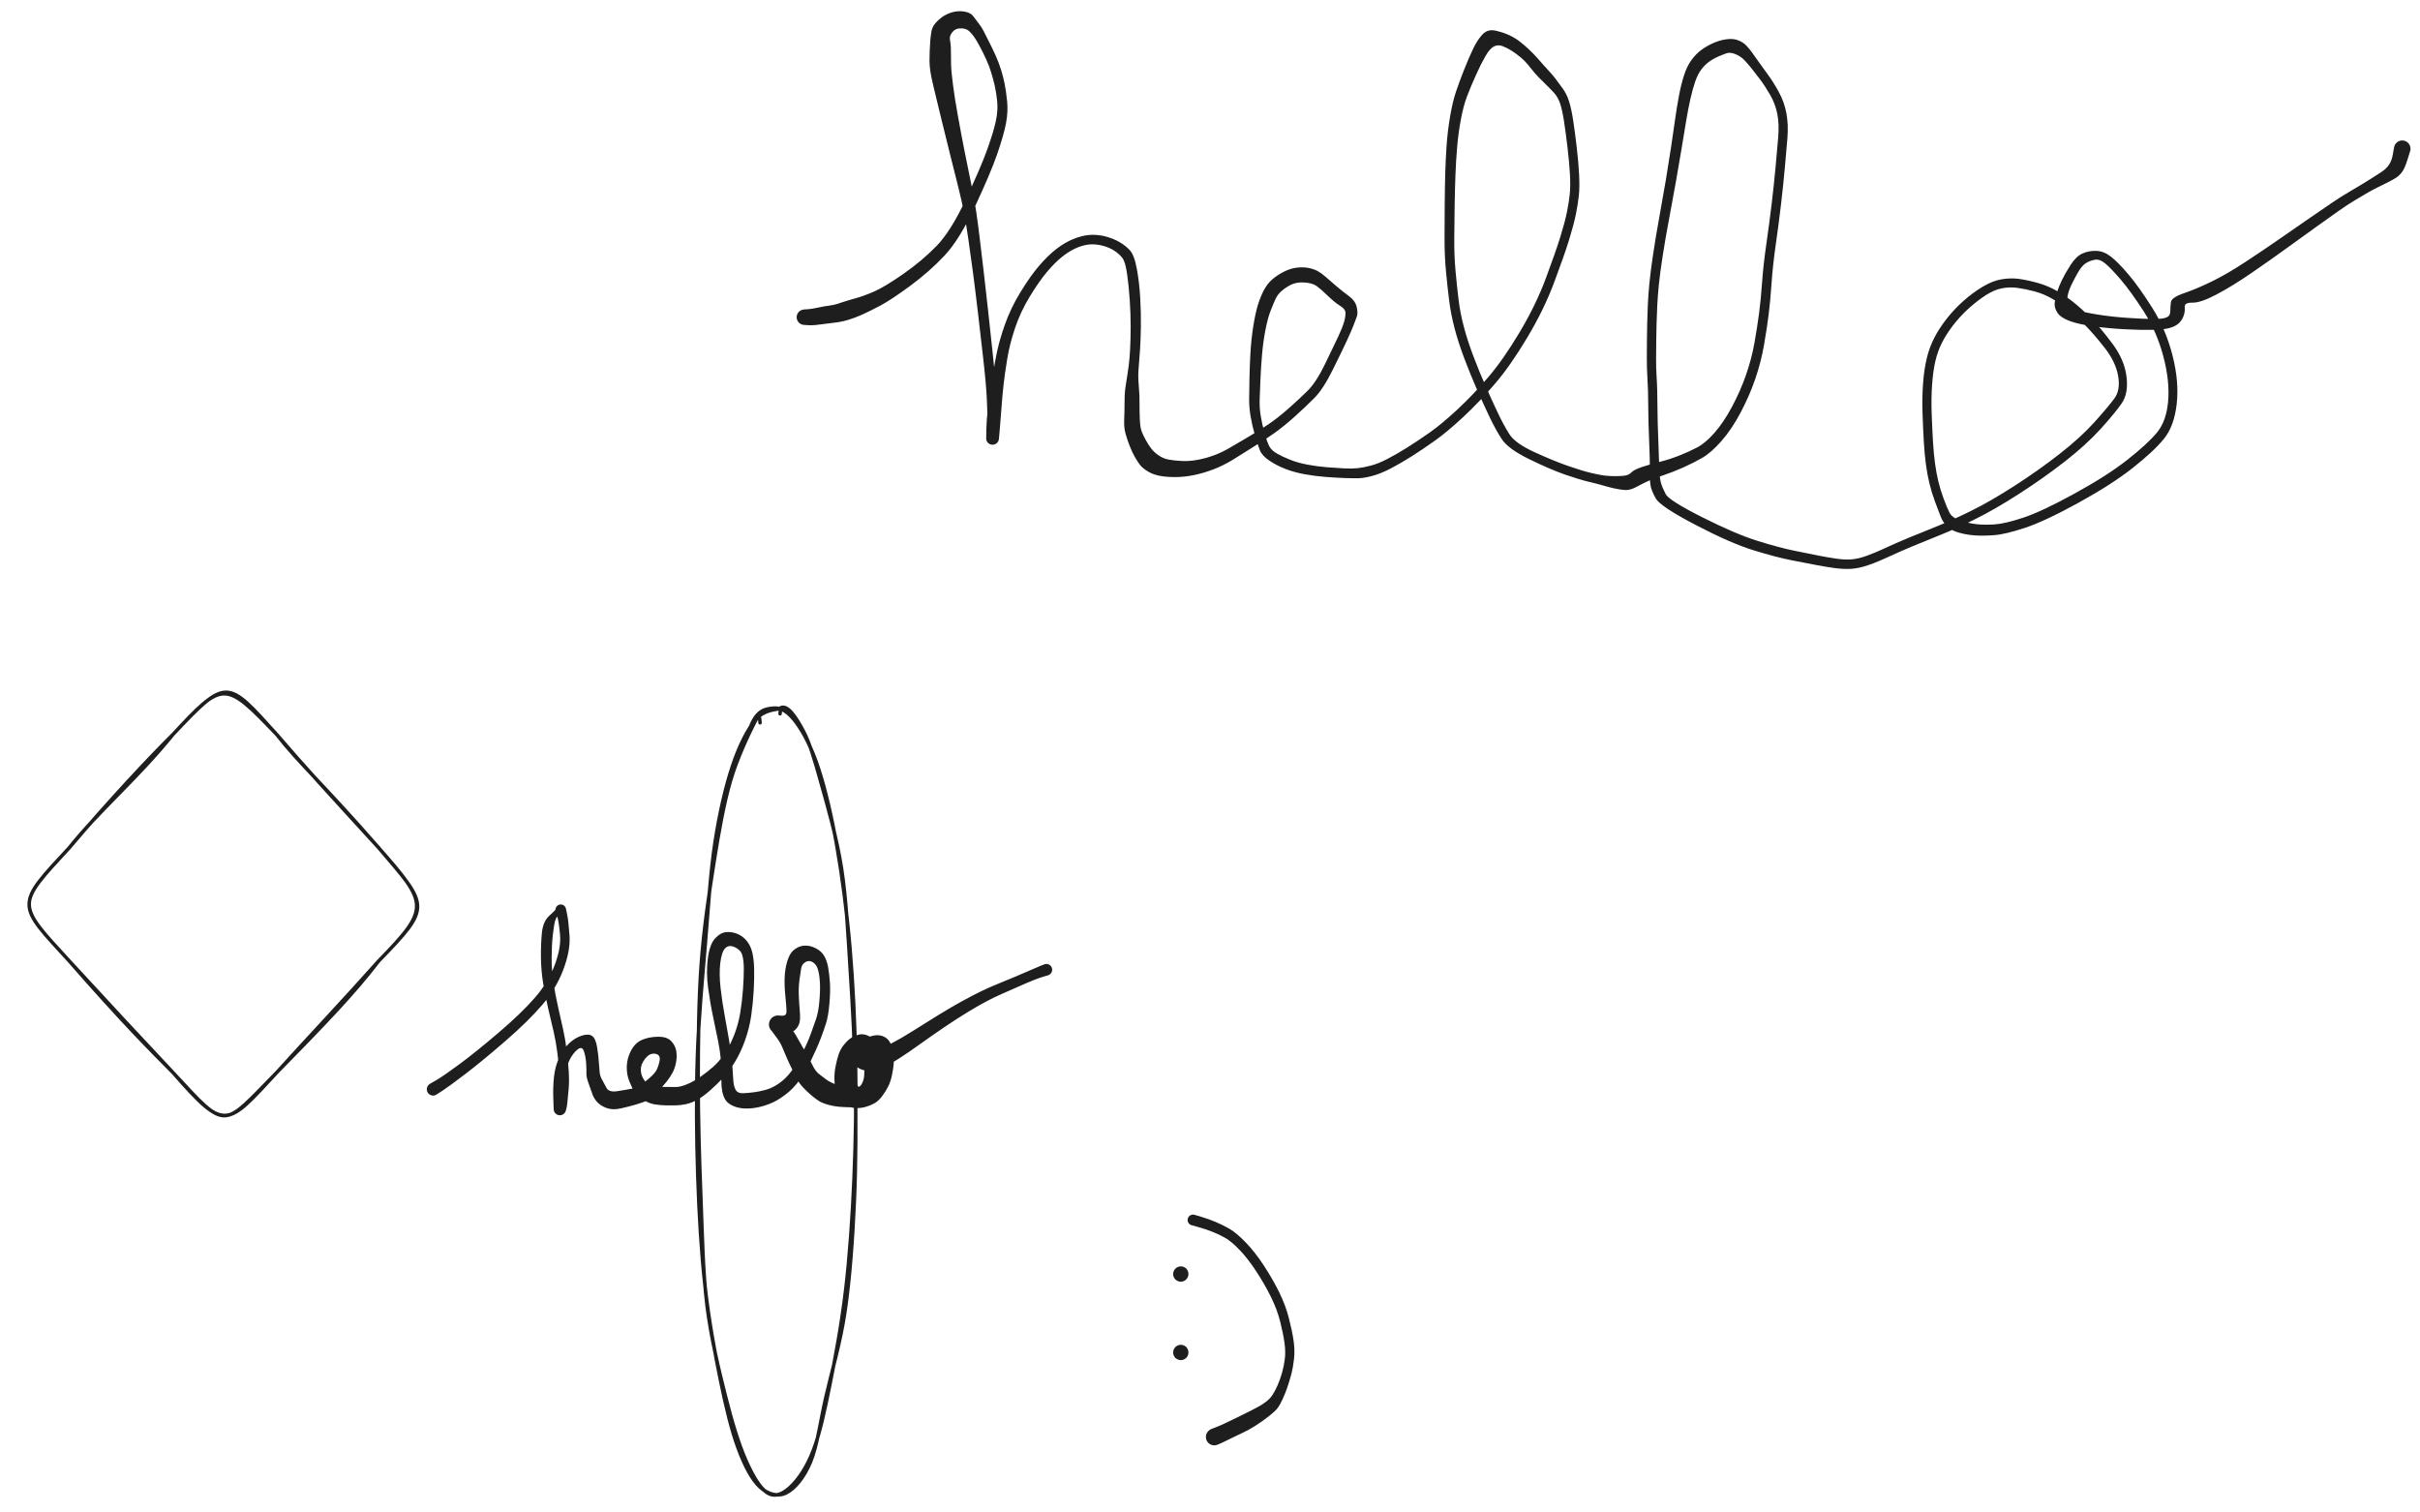
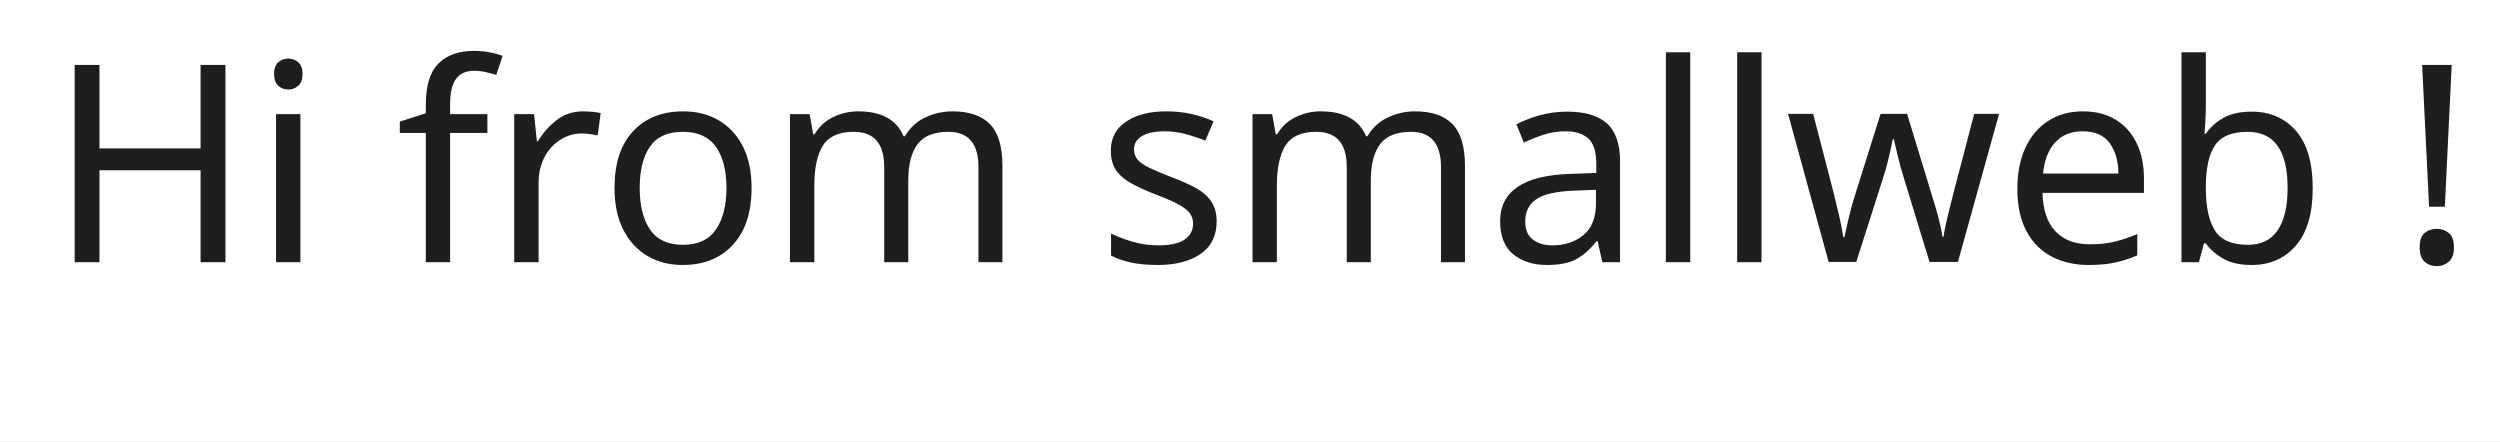
- <svg xmlns="http://www.w3.org/2000/svg" version="1.1" viewBox="0 0 1388.5 867.5" width="1388.5" height="867.5">
+ <svg xmlns="http://www.w3.org/2000/svg" version="1.1" viewBox="0 0 522.714 92.215" width="522.714" height="92.215">
  <defs>
    <style class="style-fonts">
      @font-face {
        font-family: "Virgil";
        src: url("https://unpkg.com/@excalidraw/excalidraw@undefined/dist/excalidraw-assets/Virgil.woff2");
      }
      @font-face {
        font-family: "Cascadia";
        src: url("https://unpkg.com/@excalidraw/excalidraw@undefined/dist/excalidraw-assets/Cascadia.woff2");
      }
      @font-face {
        font-family: "Assistant";
        src: url("https://unpkg.com/@excalidraw/excalidraw@undefined/dist/excalidraw-assets/Assistant-Regular.woff2");
      }
    </style>
  </defs>
-   <rect x="0" y="0" width="1388.5" height="867.5" fill="#ffffff" />
-   <g transform="translate(461.5 182) rotate(0 458.5 -14.5)" stroke="none">
-     <path fill="#1e1e1e" d="M 0,-4.46 Q 0,-4.46 2.00,-4.58 4.01,-4.70 7.87,-5.52 11.73,-6.35 14.07,-6.62 16.42,-6.90 18.57,-7.54 20.72,-8.18 22.99,-8.96 25.26,-9.73 29.65,-10.93 34.04,-12.13 40.07,-14.75 46.10,-17.37 56.86,-24.88 67.61,-32.40 75.84,-40.85 84.06,-49.31 92.61,-67.52 101.15,-85.73 104.88,-96.08 108.61,-106.44 109.91,-112.69 111.20,-118.94 110.62,-124.15 110.04,-129.36 109.19,-133.03 108.34,-136.71 107.17,-140.51 106.00,-144.32 104.39,-147.83 102.78,-151.34 100.94,-154.84 99.11,-158.34 97.60,-160.56 96.10,-162.78 94.45,-164.24 92.80,-165.70 89.74,-165.73 86.68,-165.77 84.91,-163.56 83.13,-161.34 83.54,-159.24 83.95,-157.14 84.06,-154.69 84.17,-152.25 84.15,-148.38 84.14,-144.50 84.33,-142.08 84.51,-139.66 85.35,-132.90 86.18,-126.14 88.12,-115.45 90.05,-104.75 91.92,-95.28 93.79,-85.82 95.65,-76.89 97.52,-67.96 98.56,-60.89 99.61,-53.81 100.58,-45.62 101.56,-37.42 102.80,-27.05 104.04,-16.68 105.42,-3.91 106.79,8.84 107.93,19.44 109.07,30.03 109.54,36.01 110.02,41.98 110.22,46.86 110.41,51.74 110.49,56.13 110.57,60.51 110.84,63.23 111.11,65.94 111.39,67.71 111.68,69.47 111.63,69.92 111.58,70.36 111.43,70.78 111.28,71.20 111.03,71.56 110.78,71.93 110.45,72.23 110.12,72.53 109.73,72.74 109.33,72.95 108.90,73.07 108.47,73.18 108.03,73.18 107.58,73.19 107.15,73.09 106.71,72.98 106.32,72.78 105.92,72.58 105.58,72.29 105.25,72.00 104.99,71.63 104.73,71.27 104.57,70.85 104.41,70.44 104.35,70.00 104.29,69.56 104.42,64.08 104.55,58.60 105.44,51.42 106.32,44.24 107.34,37.70 108.36,31.15 109.99,22.58 111.62,14.01 114.99,4.43 118.36,-5.15 123.94,-14.28 129.52,-23.41 134.57,-29.35 139.62,-35.29 144.52,-39.08 149.43,-42.88 154.35,-44.87 159.27,-46.86 163.66,-47.20 168.05,-47.54 172.46,-46.42 176.88,-45.31 180.43,-43.34 183.98,-41.36 186.67,-38.51 189.36,-35.65 190.81,-27.55 192.27,-19.44 192.74,-10.67 193.20,-1.90 193.09,5.30 192.98,12.51 192.63,18.19 192.27,23.86 191.91,27.77 191.55,31.67 191.60,34.12 191.64,36.56 191.89,39.39 192.14,42.22 192.25,44.74 192.35,47.25 192.32,50.62 192.29,54.00 192.49,58.56 192.68,63.12 193.46,65.28 194.23,67.44 195.79,70.29 197.34,73.14 199.00,75.31 200.65,77.49 203.27,79.29 205.89,81.09 208.90,81.67 211.91,82.25 216.36,82.49 220.80,82.73 225.62,81.84 230.43,80.95 235.00,79.26 239.57,77.58 244.00,74.98 248.44,72.38 254.77,68.66 261.11,64.94 266.32,61.42 271.53,57.90 277.68,52.49 283.83,47.07 288.74,42.22 293.65,37.37 298.69,27.00 303.73,16.64 306.26,11.25 308.79,5.86 309.65,2.78 310.52,-0.29 310.49,-2.48 310.47,-4.68 307.39,-6.55 304.31,-8.43 300.36,-12.26 296.40,-16.09 294.17,-17.71 291.95,-19.33 288.55,-19.75 285.16,-20.17 282.70,-19.73 280.25,-19.30 277.89,-17.94 275.54,-16.59 273.53,-14.78 271.53,-12.97 270.33,-10.41 269.14,-7.84 267.51,-3.65 265.87,0.53 264.56,7.31 263.24,14.10 262.63,21.24 262.01,28.39 261.70,35.46 261.40,42.54 261.24,47.27 261.09,52.01 261.85,56.64 262.60,61.28 264.04,66.37 265.47,71.47 266.69,73.91 267.92,76.34 271.05,78.16 274.18,79.97 278.62,81.75 283.07,83.53 288.55,84.57 294.02,85.61 299.76,86.08 305.50,86.54 309.97,86.76 314.43,86.97 317.63,86.61 320.83,86.25 325.13,85.12 329.43,83.99 334.56,81.32 339.69,78.64 345.64,74.94 351.59,71.23 358.71,66.23 365.82,61.23 374.77,52.89 383.72,44.54 392.37,34.45 401.02,24.35 410.36,8.70 419.70,-6.94 425.35,-22.08 431.01,-37.22 433.72,-45.98 436.43,-54.73 437.56,-60.36 438.69,-66.00 439.16,-70.62 439.64,-75.24 439.27,-81.94 438.90,-88.65 437.89,-97.25 436.88,-105.85 435.88,-112.37 434.88,-118.88 433.64,-122.58 432.39,-126.28 430.23,-128.63 428.08,-130.98 426.14,-132.86 424.20,-134.73 421.71,-137.25 419.22,-139.77 416.42,-143.34 413.63,-146.92 411.13,-148.98 408.64,-151.04 406.15,-152.68 403.66,-154.33 400.87,-155.45 398.07,-156.57 395.69,-155.37 393.31,-154.17 390.76,-149.74 388.20,-145.31 385.31,-138.88 382.42,-132.44 380.28,-126.88 378.15,-121.31 376.68,-113.42 375.21,-105.53 374.55,-97.62 373.88,-89.70 373.58,-81.74 373.27,-73.77 373.12,-64.64 372.98,-55.51 372.90,-45.30 372.83,-35.09 373.65,-26.28 374.46,-17.47 375.38,-9.97 376.29,-2.47 378.37,5.43 380.45,13.35 383.89,22.41 387.33,31.47 390.79,39.33 394.26,47.20 397.74,54.56 401.22,61.93 404.55,67.15 407.88,72.38 418.96,77.45 430.05,82.52 438.28,85.37 446.50,88.22 451.65,89.41 456.79,90.61 459.35,90.89 461.91,91.17 464.78,91.20 467.64,91.23 470.33,90.95 473.01,90.67 474.53,89.06 476.05,87.44 480.77,85.89 485.48,84.35 490.88,82.98 496.27,81.62 501.78,79.47 507.30,77.31 512.16,74.78 517.01,72.24 522.23,66.30 527.45,60.35 532.26,51.36 537.07,42.37 540.27,33.18 543.48,23.99 545.13,14.74 546.77,5.50 547.78,-2.18 548.79,-9.87 549.51,-19.99 550.23,-30.11 552.00,-42.30 553.76,-54.50 555.08,-65.64 556.40,-76.78 557.25,-86.10 558.09,-95.41 558.75,-103.10 559.40,-110.79 558.26,-116.58 557.13,-122.37 554.19,-127.48 551.25,-132.59 548.31,-136.50 545.37,-140.42 543.11,-143.21 540.85,-146.00 538.97,-147.88 537.09,-149.75 534.16,-150.96 531.22,-152.16 529.20,-151.46 527.17,-150.76 524.31,-149.53 521.46,-148.29 519.03,-146.51 516.60,-144.72 514.60,-142.08 512.60,-139.43 511.14,-135.21 509.68,-130.98 508.36,-125.14 507.05,-119.30 505.88,-112.21 504.70,-105.13 503.30,-96.63 501.90,-88.12 500.14,-78.16 498.37,-68.20 496.17,-56.49 493.96,-44.78 492.45,-34.97 490.94,-25.16 490.29,-18.74 489.65,-12.32 489.37,-6.76 489.09,-1.19 488.97,3.74 488.84,8.69 488.79,13.09 488.73,17.49 488.70,23.39 488.68,29.28 488.95,33.42 489.23,37.56 489.34,42.00 489.46,46.44 489.51,53.50 489.56,60.57 489.87,67.54 490.17,74.51 490.30,80.10 490.43,85.70 490.64,89.22 490.84,92.74 491.58,95.35 492.33,97.96 494.24,101.57 496.15,105.18 515.23,114.80 534.30,124.42 547.00,128.37 559.70,132.32 568.21,134.02 576.72,135.72 581.84,136.76 586.96,137.79 591.93,138.51 596.90,139.24 600.77,138.95 604.64,138.67 609.51,136.91 614.38,135.16 620.22,132.43 626.05,129.69 633.82,126.48 641.58,123.26 650.05,119.89 658.52,116.51 669.49,111.10 680.46,105.69 694.24,96.83 708.01,87.98 720.15,78.50 732.28,69.03 740.19,60.24 748.10,51.45 751.66,46.60 755.22,41.74 753.80,33.67 752.37,25.59 746.01,17.48 739.64,9.37 734.37,4.10 729.10,-1.16 724.91,-4.50 720.72,-7.85 715.89,-10.64 711.07,-13.43 705.81,-14.82 700.54,-16.21 696.06,-16.82 691.58,-17.44 687.14,-16.58 682.71,-15.73 677.91,-12.65 673.11,-9.57 668.20,-5.16 663.28,-0.75 659.27,4.44 655.25,9.65 652.75,14.59 650.24,19.54 648.94,25.19 647.63,30.83 647.07,38.61 646.50,46.39 646.82,55.39 647.15,64.39 647.57,71.40 647.99,78.42 648.74,83.90 649.48,89.39 650.64,94.22 651.80,99.05 653.70,104.17 655.59,109.30 657.06,112.18 658.53,115.07 663.42,116.68 668.31,118.30 672.49,118.76 676.68,119.23 682.64,118.90 688.60,118.58 699.22,115.08 709.85,111.58 728.66,101.27 747.48,90.96 759.13,81.79 770.78,72.61 776.14,66.11 781.50,59.61 782.49,48.15 783.49,36.68 779.75,22.51 776.01,8.34 768.53,-3.26 761.05,-14.86 755.33,-21.53 749.61,-28.19 746.39,-30.84 743.17,-33.50 740.35,-32.95 737.52,-32.41 735.27,-30.99 733.01,-29.56 730.79,-25.72 728.58,-21.88 726.94,-18.44 725.31,-14.99 724.84,-12.28 724.37,-9.56 725.43,-7.52 726.49,-5.48 730.11,-4.17 733.73,-2.86 741.84,-1.55 749.95,-0.24 759.15,0.38 768.34,1.01 773.92,1.03 779.49,1.05 781.62,0.11 783.74,-0.82 783.73,-3.38 783.73,-5.95 784.09,-8.65 784.46,-11.34 791.60,-13.78 798.75,-16.23 807.43,-20.44 816.11,-24.65 826.97,-31.80 837.84,-38.94 847.13,-45.41 856.43,-51.89 864.16,-57.21 871.89,-62.54 876.92,-65.94 881.95,-69.34 886.48,-71.97 891.01,-74.60 894.29,-76.62 897.57,-78.64 900.08,-80.24 902.59,-81.84 905.01,-83.41 907.43,-84.99 909.13,-87.37 910.82,-89.75 911.44,-93.55 912.06,-97.35 912.29,-98.09 912.52,-98.83 912.98,-99.46 913.44,-100.09 914.07,-100.54 914.70,-100.99 915.45,-101.21 916.19,-101.43 916.97,-101.41 917.74,-101.38 918.47,-101.11 919.19,-100.83 919.80,-100.34 920.40,-99.85 920.81,-99.20 921.23,-98.54 921.41,-97.79 921.59,-97.03 921.52,-96.26 921.45,-95.48 921.14,-94.77 920.83,-94.06 920.31,-93.49 919.79,-92.91 919.11,-92.54 918.43,-92.16 917.67,-92.02 916.90,-91.88 916.14,-91.99 915.37,-92.10 914.67,-92.45 913.98,-92.80 913.44,-93.35 912.89,-93.90 912.55,-94.60 912.21,-95.30 912.11,-96.07 912.01,-96.84 912.16,-97.60 912.31,-98.36 912.70,-99.03 913.09,-99.70 913.67,-100.22 914.25,-100.73 914.96,-101.03 915.68,-101.34 916.45,-101.39 917.23,-101.45 917.98,-101.26 918.73,-101.07 919.38,-100.65 920.03,-100.22 920.52,-99.61 921.00,-99.01 921.26,-98.28 921.52,-97.55 921.54,-96.77 921.56,-95.99 921.56,-95.99 921.56,-95.99 919.90,-90.66 918.25,-85.33 916.63,-83.21 915.00,-81.08 913.05,-79.88 911.09,-78.68 908.46,-77.33 905.83,-75.97 903.22,-74.75 900.61,-73.52 897.27,-71.60 893.92,-69.67 889.61,-67.08 885.30,-64.48 880.35,-61.00 875.41,-57.52 867.79,-52.07 860.17,-46.62 850.93,-39.91 841.70,-33.21 830.61,-25.58 819.52,-17.95 810.36,-13.10 801.20,-8.25 796.45,-8.34 791.71,-8.43 792.00,-5.79 792.30,-3.15 791.25,-0.46 790.20,2.21 788.21,3.83 786.23,5.44 782.94,6.28 779.64,7.12 773.81,7.26 767.98,7.40 758.46,6.96 748.95,6.51 740.08,5.30 731.21,4.10 726.00,2.18 720.79,0.26 718.92,-2.64 717.04,-5.56 717.41,-8.37 717.78,-11.19 718.77,-14.40 719.76,-17.61 721.57,-21.34 723.37,-25.07 726.53,-30.00 729.70,-34.94 733.34,-36.56 736.98,-38.19 741.27,-38.06 745.55,-37.93 749.59,-34.80 753.64,-31.66 759.59,-24.70 765.55,-17.74 773.36,-5.41 781.18,6.92 785.02,22.01 788.86,37.11 787.40,49.85 785.93,62.60 780.08,69.78 774.24,76.96 762.23,86.44 750.22,95.93 730.95,106.52 711.69,117.11 700.36,120.85 689.03,124.60 682.57,125.07 676.11,125.54 671.37,125.18 666.63,124.82 662.31,123.58 657.99,122.33 655.66,120.04 653.33,117.75 651.99,114.43 650.66,111.11 648.68,105.69 646.69,100.27 645.48,95.18 644.28,90.10 643.51,84.41 642.75,78.73 642.32,71.65 641.90,64.57 641.58,55.29 641.26,46.00 641.89,37.81 642.52,29.63 644.04,23.41 645.55,17.19 648.32,11.81 651.09,6.44 655.43,0.88 659.78,-4.67 665.05,-9.34 670.33,-14.02 675.99,-17.44 681.65,-20.85 686.93,-21.75 692.21,-22.64 697.07,-21.96 701.92,-21.28 707.80,-19.63 713.67,-17.99 718.83,-14.97 723.99,-11.96 728.41,-8.41 732.82,-4.87 738.32,0.65 743.82,6.18 750.64,15.35 757.45,24.53 758.61,34.13 759.77,43.74 755.89,49.36 752.02,54.98 743.78,64.08 735.54,73.18 723.21,82.80 710.87,92.42 696.84,101.43 682.81,110.44 671.65,115.94 660.49,121.45 652.06,124.82 643.63,128.19 635.98,131.37 628.33,134.56 622.26,137.41 616.18,140.27 610.62,142.19 605.05,144.12 600.60,144.38 596.16,144.63 591.02,143.92 585.89,143.21 580.77,142.23 575.64,141.24 566.82,139.54 558.00,137.84 544.80,133.79 531.59,129.74 511.36,119.18 491.14,108.62 488.52,103.99 485.89,99.36 485.44,96.11 484.99,92.85 485.08,89.34 485.17,85.82 485.04,80.28 484.91,74.74 484.59,67.67 484.28,60.61 484.23,53.59 484.18,46.58 484.06,42.25 483.94,37.91 483.66,33.59 483.37,29.26 483.39,23.35 483.40,17.44 483.45,13.00 483.49,8.57 483.59,3.55 483.70,-1.45 483.96,-7.15 484.22,-12.86 484.85,-19.42 485.48,-25.98 486.96,-35.89 488.43,-45.80 490.56,-57.49 492.69,-69.18 494.36,-79.11 496.02,-89.04 497.29,-97.56 498.55,-106.08 499.58,-113.35 500.61,-120.62 501.79,-126.90 502.96,-133.18 504.65,-138.55 506.33,-143.92 509.03,-147.60 511.73,-151.28 514.94,-153.57 518.15,-155.85 521.79,-157.42 525.44,-159.00 529.25,-159.49 533.05,-159.99 535.90,-158.84 538.74,-157.69 540.45,-155.88 542.15,-154.08 543.83,-151.78 545.50,-149.49 547.55,-146.53 549.59,-143.57 552.72,-139.37 555.85,-135.17 559.07,-129.30 562.30,-123.43 563.49,-116.92 564.68,-110.40 564.04,-102.67 563.39,-94.93 562.55,-85.55 561.71,-76.16 560.40,-64.94 559.09,-53.73 557.37,-41.73 555.65,-29.73 554.95,-19.45 554.25,-9.17 553.26,-1.35 552.28,6.47 550.58,16.16 548.88,25.84 545.58,35.49 542.27,45.13 537.17,54.75 532.07,64.37 526.15,71.10 520.22,77.82 515.09,80.75 509.97,83.68 504.17,86.26 498.37,88.84 493.38,90.50 488.39,92.16 484.91,93.66 481.43,95.17 477.65,97.26 473.88,99.36 470.89,99.16 467.89,98.97 464.25,98.12 460.60,97.27 458.10,96.50 455.59,95.73 450.19,94.46 444.78,93.19 436.28,90.24 427.79,87.28 415.78,81.40 403.77,75.52 400.10,69.86 396.43,64.20 392.92,56.77 389.40,49.34 385.87,41.35 382.35,33.36 378.81,24.04 375.27,14.72 373.10,6.45 370.94,-1.80 369.99,-9.38 369.03,-16.96 368.17,-26.04 367.30,-35.11 367.32,-45.34 367.34,-55.57 367.42,-64.77 367.49,-73.96 367.71,-82.06 367.92,-90.16 368.49,-98.39 369.06,-106.62 370.49,-115.08 371.91,-123.54 373.88,-129.37 375.85,-135.21 378.57,-142.07 381.28,-148.94 383.79,-154.16 386.30,-159.37 389.23,-162.39 392.16,-165.41 396.62,-164.40 401.07,-163.40 404.47,-161.81 407.87,-160.21 410.49,-158.16 413.11,-156.12 415.85,-153.56 418.60,-151.00 421.39,-147.77 424.17,-144.53 426.69,-141.85 429.20,-139.16 430.92,-136.91 432.64,-134.66 435.03,-131.36 437.42,-128.06 438.75,-123.88 440.08,-119.69 441.10,-113.08 442.11,-106.46 443.14,-97.69 444.17,-88.93 444.53,-81.82 444.89,-74.71 444.38,-69.83 443.87,-64.95 442.68,-59.06 441.49,-53.16 438.74,-44.26 435.99,-35.36 430.14,-19.79 424.30,-4.21 414.70,11.81 405.11,27.84 396.27,38.17 387.42,48.51 378.21,57.11 368.99,65.72 361.78,70.84 354.56,75.96 348.45,79.83 342.34,83.70 336.66,86.68 330.99,89.66 326.11,91.00 321.23,92.35 317.72,92.40 314.20,92.44 309.64,92.27 305.07,92.09 299.02,91.64 292.98,91.19 286.96,90.08 280.95,88.97 275.95,87.03 270.94,85.10 266.72,82.23 262.49,79.36 261.29,76.19 260.09,73.02 258.52,67.62 256.95,62.23 256.07,57.07 255.18,51.91 255.21,47.13 255.25,42.34 255.39,35.14 255.53,27.93 255.96,20.42 256.39,12.91 257.54,5.50 258.69,-1.90 260.15,-6.76 261.61,-11.62 263.64,-15.47 265.67,-19.31 268.54,-21.76 271.41,-24.20 275.12,-26.09 278.83,-27.98 282.52,-28.42 286.21,-28.85 289.23,-28.27 292.26,-27.69 294.46,-26.50 296.67,-25.31 298.92,-23.32 301.18,-21.32 305.07,-17.99 308.95,-14.66 312.51,-12.07 316.06,-9.48 316.90,-5.94 317.73,-2.40 317.01,-0.37 316.30,1.66 315.01,4.91 313.73,8.16 311.20,13.62 308.68,19.07 303.18,30.17 297.68,41.27 292.67,46.32 287.66,51.37 281.29,57.09 274.92,62.80 269.62,66.53 264.32,70.26 258.09,74.12 251.87,77.99 247.04,81.05 242.22,84.12 237.17,86.30 232.13,88.48 226.51,89.91 220.89,91.34 215.66,91.64 210.43,91.93 205.57,91.29 200.70,90.65 197.42,88.68 194.14,86.70 192.72,84.92 191.31,83.13 189.72,80.36 188.12,77.58 186.67,73.89 185.21,70.21 184.26,66.72 183.31,63.24 183.52,58.61 183.72,53.98 183.70,50.59 183.68,47.20 183.81,44.61 183.94,42.02 184.41,39.05 184.88,36.08 185.28,33.55 185.69,31.02 186.17,27.28 186.65,23.55 186.93,18.00 187.21,12.46 187.23,5.45 187.25,-1.54 186.69,-9.98 186.12,-18.43 185.14,-25.12 184.15,-31.81 182.46,-34.01 180.76,-36.21 178.05,-38.02 175.35,-39.83 171.80,-40.85 168.25,-41.87 164.73,-41.81 161.21,-41.75 156.99,-40.10 152.78,-38.45 148.36,-35.03 143.94,-31.61 139.22,-25.99 134.50,-20.36 129.29,-11.75 124.07,-3.15 120.97,5.99 117.87,15.14 116.46,23.60 115.06,32.05 114.33,38.50 113.61,44.95 113.10,52.12 112.59,59.29 112.13,64.38 111.68,69.47 111.63,69.92 111.58,70.36 111.43,70.78 111.28,71.19 111.03,71.56 110.78,71.93 110.45,72.23 110.12,72.53 109.73,72.74 109.33,72.95 108.90,73.07 108.47,73.18 108.03,73.18 107.58,73.19 107.15,73.09 106.71,72.98 106.32,72.78 105.92,72.58 105.58,72.29 105.25,72.00 104.99,71.63 104.73,71.27 104.57,70.85 104.41,70.44 104.35,70.00 104.29,69.56 104.53,67.79 104.77,66.03 104.96,63.33 105.16,60.62 105.05,56.30 104.95,51.99 104.72,47.22 104.49,42.45 103.96,36.55 103.44,30.66 102.22,20.07 101.00,9.49 99.53,-3.21 98.05,-15.92 96.67,-26.26 95.28,-36.60 94.12,-44.65 92.96,-52.71 91.69,-59.52 90.42,-66.33 88.19,-75.20 85.96,-84.07 83.60,-93.47 81.24,-102.88 78.64,-113.58 76.05,-124.28 74.34,-131.34 72.63,-138.41 72.24,-141.45 71.85,-144.50 71.81,-146.87 71.77,-149.25 71.91,-152.40 72.04,-155.55 72.23,-158.24 72.41,-160.92 72.85,-163.58 73.28,-166.23 74.82,-168.21 76.36,-170.19 78.90,-172.10 81.45,-174.01 84.90,-174.98 88.35,-175.94 91.89,-175.34 95.43,-174.73 96.87,-172.74 98.30,-170.75 100.11,-168.46 101.93,-166.16 103.15,-163.62 104.37,-161.07 106.26,-157.42 108.14,-153.77 109.86,-149.91 111.59,-146.06 112.84,-142.01 114.10,-137.96 114.91,-133.96 115.72,-129.97 116.35,-123.92 116.97,-117.87 115.68,-111.14 114.39,-104.41 110.69,-93.70 107.00,-83.00 98.06,-63.82 89.12,-44.65 80.56,-35.49 72.01,-26.33 60.87,-18.10 49.73,-9.88 43.47,-6.59 37.22,-3.29 33.00,-1.40 28.78,0.47 24.93,1.60 21.08,2.73 17.29,3.14 13.49,3.56 11.11,3.92 8.73,4.28 6.38,4.49 4.03,4.70 2.01,4.58 0,4.46 -0.53,4.39 -1.06,4.33 -1.57,4.14 -2.07,3.95 -2.51,3.64 -2.95,3.33 -3.31,2.93 -3.67,2.53 -3.92,2.05 -4.17,1.58 -4.30,1.05 -4.42,0.53 -4.42,-0.00 -4.42,-0.53 -4.30,-1.06 -4.17,-1.58 -3.92,-2.05 -3.67,-2.53 -3.31,-2.93 -2.95,-3.34 -2.51,-3.64 -2.07,-3.95 -1.57,-4.14 -1.06,-4.33 -0.53,-4.39 0.00,-4.46 0.00,-4.46 L 0,-4.46 Z" />
-   </g>
-   <g transform="translate(248.5 625) rotate(0 176.5 -47.5)" stroke="none">
-     <path fill="#1e1e1e" d="M -1.91,-3.10 Q -1.91,-3.10 1.89,-5.28 5.70,-7.47 14.99,-14.31 24.27,-21.16 37.41,-32.36 50.55,-43.55 58.32,-52.46 66.08,-61.36 69.80,-71.36 73.51,-81.37 72.83,-88.72 72.16,-96.08 71.18,-99.43 70.19,-102.78 70.21,-103.15 70.22,-103.52 70.33,-103.87 70.43,-104.23 70.61,-104.55 70.80,-104.87 71.05,-105.13 71.31,-105.40 71.62,-105.59 71.93,-105.79 72.28,-105.91 72.63,-106.02 73.00,-106.05 73.37,-106.08 73.73,-106.02 74.09,-105.96 74.43,-105.82 74.77,-105.67 75.07,-105.45 75.36,-105.23 75.59,-104.94 75.83,-104.66 75.98,-104.32 76.14,-103.99 76.21,-103.63 76.29,-103.27 73.52,-101.34 70.75,-99.40 69.99,-96.58 69.24,-93.76 68.64,-88.19 68.05,-82.62 68.01,-75.33 67.97,-68.04 69.06,-61.06 70.15,-54.09 71.73,-47.10 73.32,-40.10 74.57,-34.49 75.82,-28.88 76.65,-22.35 77.48,-15.81 77.83,-10.12 78.17,-4.43 77.76,-0.10 77.35,4.21 77.09,6.97 76.84,9.73 76.53,10.86 76.23,11.99 76.11,12.40 75.98,12.81 75.76,13.18 75.54,13.55 75.23,13.86 74.93,14.16 74.56,14.39 74.19,14.61 73.78,14.74 73.37,14.87 72.94,14.90 72.51,14.93 72.09,14.85 71.66,14.77 71.27,14.60 70.88,14.42 70.54,14.16 70.20,13.89 69.93,13.56 69.66,13.22 69.48,12.82 69.31,12.43 69.23,12.01 69.15,11.59 69.17,11.16 69.20,10.73 68.95,4.77 68.71,-1.18 69.38,-7.35 70.06,-13.52 72.55,-18.60 75.04,-23.67 78.34,-26.66 81.64,-29.64 85.44,-30.83 89.24,-32.02 91.26,-30.57 93.27,-29.12 94.08,-24.24 94.89,-19.35 95.10,-15.52 95.32,-11.69 95.57,-9.57 95.83,-7.45 96.94,-5.53 98.04,-3.61 99.44,-0.89 100.83,1.82 105.61,1.09 110.39,0.36 113.95,-0.35 117.51,-1.08 121.88,-4.57 126.26,-8.07 127.65,-10.14 129.03,-12.21 129.89,-15.99 130.74,-19.78 127.56,-20.37 124.39,-20.96 121.79,-17.71 119.19,-14.45 119.18,-11.56 119.17,-8.66 120.41,-6.45 121.65,-4.24 123.51,-2.62 125.37,-1.00 128.23,-1.20 131.09,-1.40 133.63,-1.37 136.16,-1.34 138.97,-1.30 141.78,-1.25 145.69,-2.89 149.60,-4.53 153.41,-7.19 157.23,-9.84 160.66,-12.86 164.09,-15.88 167.15,-20.32 170.22,-24.76 172.68,-31.03 175.13,-37.30 176.21,-43.82 177.29,-50.34 177.80,-57.42 178.31,-64.50 178.27,-69.45 178.23,-74.40 177.29,-77.26 176.35,-80.12 172.97,-81.60 169.60,-83.07 167.54,-80.88 165.49,-78.69 164.76,-72.43 164.03,-66.17 164.94,-58.09 165.85,-50.01 167.32,-42.18 168.79,-34.36 169.69,-28.93 170.58,-23.49 171.06,-19.67 171.54,-15.85 171.79,-12.16 172.04,-8.47 172.23,-5.19 172.41,-1.91 173.57,0.25 174.73,2.42 177.99,2.25 181.24,2.07 184.24,1.68 187.23,1.30 190.95,0.28 194.68,-0.73 198.56,-3.46 202.44,-6.19 205.45,-10.24 208.45,-14.29 210.36,-17.94 212.27,-21.60 213.97,-25.22 215.67,-28.85 216.88,-32.32 218.09,-35.79 219.56,-39.84 221.04,-43.89 221.62,-50.45 222.20,-57.01 221.92,-61.45 221.64,-65.90 220.80,-68.75 219.97,-71.61 217.84,-72.92 215.71,-74.22 213.65,-73.01 211.60,-71.81 211.18,-69.37 210.76,-66.93 210.19,-62.72 209.62,-58.50 209.84,-53.39 210.06,-48.28 210.36,-45.38 210.65,-42.47 210.50,-40.11 210.36,-37.75 209.19,-35.85 208.02,-33.95 205.99,-32.93 203.97,-31.92 201.12,-31.67 198.27,-31.42 198.28,-31.68 198.30,-31.95 197.67,-31.97 197.03,-32.00 196.43,-32.18 195.82,-32.35 195.27,-32.67 194.72,-32.99 194.27,-33.43 193.81,-33.87 193.48,-34.40 193.14,-34.94 192.94,-35.54 192.74,-36.14 192.69,-36.77 192.64,-37.40 192.74,-38.03 192.84,-38.65 193.09,-39.23 193.34,-39.81 193.72,-40.32 194.10,-40.82 194.59,-41.22 195.08,-41.62 195.66,-41.89 196.23,-42.16 196.85,-42.29 197.47,-42.42 200.17,-39.67 202.87,-36.91 204.57,-35.50 206.28,-34.09 207.89,-31.44 209.50,-28.79 210.81,-26.35 212.12,-23.92 213.40,-21.89 214.69,-19.86 215.77,-17.59 216.85,-15.32 218.24,-12.75 219.64,-10.18 221.38,-8.80 223.13,-7.43 225.35,-5.77 227.57,-4.11 230.55,-3.02 233.54,-1.94 236.20,-1.57 238.87,-1.21 241.76,-0.98 244.65,-0.75 245.89,-2.98 247.14,-5.20 247.32,-7.78 247.50,-10.35 247.45,-12.88 247.40,-15.40 247.13,-17.88 246.86,-20.35 245.34,-18.15 243.82,-15.94 243.27,-13.13 242.73,-10.31 242.56,-7.67 242.39,-5.02 243.31,-2.63 244.22,-0.24 246.28,-2.17 248.33,-4.10 249.92,-7.16 251.50,-10.21 252.13,-14.44 252.77,-18.67 255.09,-21.09 257.42,-23.50 262.91,-26.31 268.40,-29.13 275.11,-33.37 281.82,-37.62 289.41,-42.30 297.00,-46.97 303.19,-50.38 309.38,-53.78 314.08,-56.07 318.78,-58.36 324.02,-60.49 329.27,-62.62 334.04,-64.62 338.80,-66.62 342.25,-68.15 345.70,-69.67 348.24,-70.72 350.78,-71.77 351.32,-71.86 351.85,-71.96 352.38,-71.88 352.92,-71.79 353.40,-71.55 353.88,-71.30 354.26,-70.91 354.64,-70.52 354.87,-70.03 355.11,-69.54 355.17,-69.01 355.24,-68.47 355.13,-67.94 355.02,-67.41 354.74,-66.94 354.47,-66.47 354.06,-66.12 353.65,-65.76 353.15,-65.55 352.65,-65.35 352.11,-65.31 351.57,-65.27 351.05,-65.41 350.52,-65.55 350.07,-65.85 349.62,-66.15 349.28,-66.58 348.95,-67.00 348.77,-67.51 348.59,-68.03 348.59,-68.57 348.58,-69.11 348.75,-69.62 348.91,-70.14 349.24,-70.58 349.56,-71.01 350.00,-71.32 350.45,-71.63 350.97,-71.78 351.49,-71.93 352.03,-71.91 352.57,-71.89 353.08,-71.69 353.58,-71.50 354.00,-71.15 354.42,-70.81 354.70,-70.35 354.99,-69.88 355.11,-69.36 355.23,-68.83 355.18,-68.29 355.13,-67.75 354.91,-67.26 354.68,-66.76 354.32,-66.36 353.95,-65.97 353.47,-65.71 353.00,-65.45 353.00,-65.45 353.00,-65.45 350.53,-64.74 348.06,-64.03 344.59,-62.65 341.12,-61.27 336.37,-59.15 331.61,-57.03 326.64,-54.87 321.67,-52.70 317.21,-50.31 312.75,-47.92 306.86,-44.37 300.97,-40.81 293.66,-35.87 286.35,-30.93 279.64,-26.10 272.94,-21.26 267.17,-17.57 261.39,-13.88 256.42,-11.83 251.44,-9.77 247.05,-10.97 242.65,-12.17 241.27,-15.28 239.89,-18.38 241.40,-22.05 242.90,-25.71 245.64,-27.79 248.37,-29.86 252.42,-30.75 256.47,-31.64 259.57,-29.69 262.67,-27.73 263.59,-22.65 264.50,-17.57 264.27,-14.62 264.03,-11.67 263.26,-8.04 262.49,-4.42 261.11,-1.63 259.73,1.14 257.68,3.87 255.63,6.60 253.52,7.85 251.41,9.09 248.79,9.91 246.17,10.74 243.40,10.79 240.62,10.83 238.11,9.73 235.60,8.62 234.01,6.71 232.42,4.79 231.42,1.59 230.41,-1.59 230.27,-5.43 230.13,-9.27 230.95,-13.31 231.77,-17.36 232.72,-20.14 233.68,-22.91 235.43,-25.20 237.19,-27.48 239.15,-28.98 241.11,-30.49 244.13,-31.34 247.14,-32.19 251.10,-30.00 255.06,-27.81 256.51,-25.41 257.97,-23.01 258.23,-19.05 258.49,-15.08 258.21,-12.36 257.93,-9.63 257.74,-6.79 257.54,-3.95 256.47,0.94 255.40,5.84 252.98,7.52 250.56,9.19 247.42,9.79 244.28,10.38 241.03,10.36 237.79,10.33 234.15,10.11 230.50,9.88 226.98,8.95 223.45,8.01 221.39,6.72 219.33,5.42 216.91,3.35 214.50,1.28 212.15,-1.19 209.81,-3.66 208.13,-7.11 206.45,-10.56 204.85,-13.84 203.26,-17.11 202.33,-19.43 201.40,-21.74 200.14,-24.61 198.87,-27.49 195.95,-31.21 193.03,-34.93 195.66,-33.44 198.30,-31.95 197.67,-31.97 197.04,-32.00 196.43,-32.18 195.82,-32.35 195.27,-32.67 194.72,-32.99 194.27,-33.43 193.81,-33.87 193.48,-34.40 193.14,-34.94 192.94,-35.54 192.74,-36.14 192.69,-36.77 192.64,-37.40 192.74,-38.02 192.84,-38.65 193.09,-39.23 193.34,-39.81 193.72,-40.32 194.10,-40.82 194.59,-41.22 195.08,-41.62 195.66,-41.89 196.23,-42.16 196.85,-42.29 197.47,-42.42 200.14,-42.22 202.82,-42.02 202.77,-44.87 202.71,-47.72 202.11,-53.44 201.51,-59.16 201.70,-64.19 201.89,-69.23 203.27,-73.68 204.65,-78.12 207.06,-80.01 209.47,-81.89 211.87,-82.29 214.27,-82.69 216.71,-82.03 219.14,-81.37 221.35,-79.82 223.56,-78.26 224.84,-75.69 226.12,-73.12 226.71,-69.71 227.30,-66.30 227.66,-61.41 228.02,-56.52 227.39,-49.24 226.77,-41.96 225.42,-37.79 224.07,-33.62 222.69,-29.94 221.30,-26.25 219.61,-22.52 217.91,-18.78 215.89,-14.58 213.87,-10.37 210.33,-5.41 206.79,-0.44 202.04,3.14 197.29,6.74 192.88,8.42 188.47,10.11 184.51,10.68 180.55,11.25 177.32,10.90 174.09,10.54 171.45,9.22 168.80,7.90 167.58,5.83 166.37,3.75 165.86,1.02 165.36,-1.70 165.39,-4.92 165.43,-8.15 165.33,-11.65 165.23,-15.15 164.89,-18.78 164.55,-22.41 163.51,-27.75 162.47,-33.08 160.74,-41.12 159.01,-49.15 157.80,-58.09 156.58,-67.04 157.63,-75.13 158.68,-83.22 161.82,-86.60 164.96,-89.98 168.37,-90.20 171.78,-90.43 174.95,-89.01 178.12,-87.58 180.21,-84.83 182.31,-82.08 183.18,-78.32 184.05,-74.55 184.19,-69.34 184.34,-64.12 183.95,-56.74 183.55,-49.37 182.50,-42.16 181.45,-34.96 178.90,-27.88 176.35,-20.80 173.04,-15.48 169.74,-10.16 166.28,-6.46 162.83,-2.75 158.58,0.95 154.33,4.65 151.06,6.31 147.78,7.98 144.79,8.59 141.80,9.21 138.92,9.23 136.04,9.25 133.30,9.22 130.56,9.18 127.09,8.64 123.61,8.09 120.17,5.71 116.72,3.32 115.45,1.30 114.17,-0.72 112.59,-4.58 111.01,-8.43 111.12,-13.05 111.23,-17.66 113.49,-22.06 115.75,-26.46 119.60,-28.24 123.46,-30.01 128.79,-30.15 134.13,-30.28 136.61,-27.65 139.09,-25.02 139.55,-21.74 140.01,-18.46 139.35,-15.22 138.69,-11.98 137.39,-9.54 136.08,-7.10 134.18,-4.66 132.27,-2.22 128.60,1.72 124.92,5.67 122.33,6.71 119.74,7.75 116.03,8.84 112.33,9.92 107.72,10.96 103.11,12.01 99.67,10.79 96.23,9.57 94.20,7.38 92.16,5.19 91.30,2.50 90.43,-0.18 89.16,-3.54 87.89,-6.90 87.96,-9.08 88.04,-11.27 87.82,-14.85 87.61,-18.43 86.59,-21.68 85.57,-24.93 82.94,-22.89 80.30,-20.85 78.29,-16.82 76.28,-12.79 75.84,-7.01 75.39,-1.22 75.81,5.38 76.23,11.99 76.11,12.40 75.98,12.81 75.76,13.18 75.54,13.55 75.23,13.86 74.93,14.16 74.56,14.39 74.19,14.61 73.78,14.74 73.37,14.87 72.94,14.90 72.51,14.93 72.09,14.85 71.66,14.77 71.27,14.60 70.88,14.42 70.54,14.16 70.20,13.89 69.93,13.56 69.66,13.22 69.48,12.82 69.31,12.43 69.23,12.01 69.15,11.59 69.17,11.16 69.20,10.73 69.87,9.64 70.54,8.55 71.22,6.10 71.90,3.65 72.34,-0.22 72.78,-4.10 72.42,-9.61 72.06,-15.11 71.23,-21.38 70.41,-27.66 69.11,-33.24 67.81,-38.83 66.11,-46.00 64.41,-53.17 63.18,-60.59 61.95,-68.01 61.87,-75.63 61.78,-83.26 62.42,-89.78 63.07,-96.31 66.63,-99.55 70.19,-102.78 70.21,-103.15 70.22,-103.52 70.33,-103.87 70.43,-104.23 70.61,-104.55 70.80,-104.87 71.05,-105.13 71.31,-105.40 71.62,-105.59 71.93,-105.79 72.28,-105.91 72.63,-106.02 73.00,-106.05 73.37,-106.08 73.73,-106.02 74.09,-105.96 74.43,-105.82 74.77,-105.67 75.07,-105.45 75.36,-105.23 75.59,-104.94 75.82,-104.66 75.98,-104.32 76.14,-103.99 76.21,-103.63 76.29,-103.27 76.99,-99.90 77.69,-96.53 78.27,-88.07 78.85,-79.61 74.70,-68.63 70.55,-57.66 62.52,-48.32 54.49,-38.97 41.28,-27.53 28.07,-16.09 18.66,-8.91 9.24,-1.72 5.57,0.68 1.91,3.10 1.51,3.28 1.11,3.47 0.68,3.55 0.24,3.63 -0.19,3.61 -0.62,3.59 -1.04,3.46 -1.47,3.33 -1.84,3.11 -2.22,2.88 -2.53,2.58 -2.85,2.27 -3.08,1.89 -3.31,1.52 -3.44,1.10 -3.58,0.68 -3.61,0.24 -3.64,-0.19 -3.56,-0.62 -3.49,-1.05 -3.31,-1.46 -3.13,-1.86 -2.86,-2.21 -2.59,-2.55 -2.25,-2.83 -1.91,-3.10 -1.91,-3.10 L -1.91,-3.10 Z" />
-   </g>
-   <g transform="translate(677.5 776) rotate(0 0.00005 0.00005)" stroke="none">
-     <path fill="#1e1e1e" d="M 3.14,-3.14 Q 3.14,-3.14 3.55,-2.55 3.97,-1.97 4.18,-1.28 4.40,-0.59 4.38,0.11 4.36,0.83 4.11,1.51 3.86,2.18 3.41,2.74 2.96,3.30 2.36,3.69 1.75,4.07 1.05,4.25 0.36,4.42 -0.35,4.36 -1.07,4.30 -1.73,4.02 -2.39,3.74 -2.92,3.26 -3.46,2.78 -3.81,2.15 -4.16,1.53 -4.30,0.82 -4.43,0.11 -4.34,-0.59 -4.24,-1.30 -3.92,-1.94 -3.60,-2.59 -3.09,-3.09 -2.59,-3.60 -1.94,-3.92 -1.30,-4.24 -0.59,-4.34 0.12,-4.43 0.82,-4.30 1.53,-4.16 2.15,-3.81 2.78,-3.46 3.26,-2.92 3.74,-2.39 4.02,-1.73 4.31,-1.07 4.36,-0.35 4.42,0.36 4.25,1.05 4.07,1.75 3.69,2.36 3.30,2.96 2.74,3.41 2.18,3.86 1.51,4.11 0.83,4.36 0.11,4.38 -0.60,4.40 -1.28,4.18 -1.97,3.97 -2.55,3.55 -3.14,3.13 -3.14,3.14 -3.14,3.14 -3.47,2.71 -3.80,2.29 -4.02,1.80 -4.24,1.32 -4.33,0.79 -4.43,0.26 -4.40,-0.26 -4.36,-0.80 -4.20,-1.31 -4.04,-1.82 -3.77,-2.28 -3.49,-2.73 -3.11,-3.11 -2.73,-3.49 -2.28,-3.77 -1.82,-4.05 -1.31,-4.20 -0.80,-4.36 -0.26,-4.40 0.26,-4.43 0.79,-4.33 1.32,-4.24 1.80,-4.02 2.29,-3.80 2.71,-3.47 3.14,-3.14 3.14,-3.14 L 3.14,-3.14 Z" />
-   </g>
-   <g transform="translate(677.5 731) rotate(0 0.00005 0.00005)" stroke="none">
-     <path fill="#1e1e1e" d="M 3.14,-3.14 Q 3.14,-3.14 3.55,-2.55 3.97,-1.97 4.18,-1.28 4.40,-0.59 4.38,0.11 4.36,0.83 4.11,1.51 3.86,2.18 3.41,2.74 2.96,3.30 2.36,3.69 1.75,4.07 1.05,4.25 0.36,4.42 -0.35,4.36 -1.07,4.30 -1.73,4.02 -2.39,3.74 -2.92,3.26 -3.46,2.78 -3.81,2.15 -4.16,1.53 -4.30,0.82 -4.43,0.11 -4.34,-0.59 -4.24,-1.30 -3.92,-1.94 -3.60,-2.59 -3.09,-3.09 -2.59,-3.60 -1.94,-3.92 -1.30,-4.24 -0.59,-4.34 0.12,-4.43 0.82,-4.30 1.53,-4.16 2.15,-3.81 2.78,-3.46 3.26,-2.92 3.74,-2.39 4.02,-1.73 4.31,-1.07 4.36,-0.35 4.42,0.36 4.25,1.05 4.07,1.75 3.69,2.36 3.30,2.96 2.74,3.41 2.18,3.86 1.51,4.11 0.83,4.36 0.11,4.38 -0.60,4.40 -1.28,4.18 -1.97,3.97 -2.55,3.55 -3.14,3.13 -3.14,3.14 -3.14,3.14 -3.47,2.71 -3.80,2.29 -4.02,1.80 -4.24,1.32 -4.33,0.79 -4.43,0.26 -4.40,-0.26 -4.36,-0.80 -4.20,-1.31 -4.04,-1.82 -3.77,-2.28 -3.49,-2.73 -3.11,-3.11 -2.73,-3.49 -2.28,-3.77 -1.82,-4.05 -1.31,-4.20 -0.80,-4.36 -0.26,-4.40 0.26,-4.43 0.79,-4.33 1.32,-4.24 1.80,-4.02 2.29,-3.80 2.71,-3.47 3.14,-3.14 3.14,-3.14 L 3.14,-3.14 Z" />
-   </g>
-   <g transform="translate(684.5 700) rotate(0 28.5 62.5)" stroke="none">
-     <path fill="#1e1e1e" d="M 0.85,-3.00 Q 0.85,-3.00 4.87,-1.80 8.88,-0.60 13.03,1.13 17.17,2.87 21.06,5.14 24.94,7.40 30.25,12.88 35.57,18.36 40.72,26.25 45.88,34.15 49.52,41.59 53.16,49.04 55.04,56.42 56.93,63.81 57.72,69.29 58.50,74.76 57.97,79.66 57.43,84.56 56.33,88.72 55.23,92.88 53.97,96.46 52.70,100.04 51.35,102.90 50.01,105.77 48.79,107.56 47.58,109.36 43.58,112.52 39.58,115.69 35.51,118.23 31.44,120.77 28.14,122.26 24.85,123.74 22.34,125.03 19.82,126.32 16.97,127.65 14.12,128.97 13.35,129.15 12.59,129.34 11.80,129.27 11.01,129.20 10.29,128.89 9.57,128.57 8.98,128.04 8.40,127.52 8.01,126.83 7.63,126.14 7.48,125.36 7.34,124.59 7.45,123.81 7.56,123.02 7.91,122.32 8.27,121.61 8.83,121.06 9.39,120.50 10.10,120.16 10.80,119.81 11.59,119.71 12.37,119.60 13.14,119.76 13.92,119.91 14.60,120.30 15.29,120.69 15.81,121.28 16.33,121.87 16.64,122.60 16.95,123.32 17.01,124.11 17.07,124.90 16.88,125.66 16.68,126.43 16.26,127.09 15.83,127.75 15.21,128.24 14.59,128.73 13.85,129.00 13.11,129.27 12.32,129.29 11.53,129.31 10.78,129.07 10.02,128.84 9.39,128.37 8.75,127.91 8.29,127.27 7.83,126.62 7.61,125.87 7.38,125.11 7.40,124.32 7.43,123.53 7.70,122.80 7.98,122.06 8.48,121.44 8.97,120.83 9.64,120.41 10.31,119.99 10.31,119.99 10.31,119.99 12.98,118.96 15.65,117.94 18.20,116.71 20.76,115.48 25.64,113.13 30.52,110.78 32.87,109.54 35.22,108.29 37.30,107.22 39.37,106.16 41.78,104.35 44.20,102.55 45.70,100.22 47.21,97.89 48.60,94.66 49.99,91.43 51.07,87.68 52.15,83.93 52.68,79.71 53.22,75.48 52.47,70.30 51.73,65.12 50.01,58.26 48.29,51.40 44.79,44.27 41.29,37.13 36.42,29.67 31.55,22.20 26.81,17.24 22.06,12.28 18.51,10.28 14.96,8.27 11.09,6.74 7.21,5.20 3.17,4.10 -0.85,3.00 -1.20,2.86 -1.55,2.71 -1.85,2.49 -2.16,2.26 -2.39,1.97 -2.63,1.68 -2.80,1.34 -2.96,1.00 -3.04,0.63 -3.11,0.26 -3.10,-0.11 -3.09,-0.49 -2.98,-0.85 -2.88,-1.21 -2.69,-1.54 -2.50,-1.87 -2.24,-2.14 -1.98,-2.41 -1.67,-2.62 -1.35,-2.82 -0.99,-2.94 -0.63,-3.06 -0.26,-3.09 0.11,-3.12 0.48,-3.06 0.86,-3.00 0.86,-3.00 L 0.85,-3.00 Z" />
-   </g>
-   <g stroke-linecap="round" transform="translate(400 405.5) rotate(0 45.5 226)">
-     <path d="M30.6 11.61 C34.42 1.49, 39.72 1.16, 44.12 0.77 C48.52 0.37, 52.74 3.43, 57 9.23 C61.25 15.03, 65.79 23.73, 69.66 35.58 C73.53 47.43, 77.23 63.24, 80.23 80.31 C83.22 97.38, 85.87 117.46, 87.65 138 C89.43 158.54, 90.5 181.45, 90.89 203.56 C91.28 225.67, 90.94 248.89, 90.01 270.66 C89.07 292.43, 87.58 314.52, 85.27 334.19 C82.97 353.86, 79.32 373.24, 76.21 388.68 C73.1 404.11, 70.38 416.97, 66.61 426.8 C62.84 436.63, 57.93 443.61, 53.56 447.67 C49.2 451.72, 44.72 453.76, 40.41 451.12 C36.1 448.49, 31.74 441.15, 27.69 431.84 C23.65 422.53, 19.83 409.99, 16.15 395.25 C12.47 380.5, 7.97 362.49, 5.63 343.34 C3.29 324.19, 2.93 301.87, 2.09 280.35 C1.25 258.82, 0.56 236.25, 0.59 214.21 C0.63 192.16, 0.81 168.82, 2.31 148.07 C3.81 127.31, 6.8 107.22, 9.59 89.67 C12.38 72.12, 15.16 56.18, 19.03 42.77 C22.9 29.36, 29.98 14.8, 32.83 9.21 C35.67 3.62, 35.85 5.79, 36.1 9.22 M47.64 0.76 C51.81 -1.74, 56.78 6.28, 60.69 13.47 C64.61 20.66, 67.46 30.69, 71.15 43.9 C74.84 57.11, 80.04 74.71, 82.84 92.74 C85.63 110.76, 86.58 131.47, 87.9 152.06 C89.23 172.65, 90.4 194.26, 90.78 216.3 C91.16 238.33, 91.14 262.6, 90.16 284.3 C89.18 305.99, 87.61 327.87, 84.9 346.45 C82.2 365.04, 77.23 381.36, 73.93 395.82 C70.63 410.27, 68.92 423.97, 65.1 433.18 C61.29 442.39, 55.91 448.67, 51.06 451.08 C46.21 453.49, 40.59 451.93, 36 447.66 C31.41 443.38, 27.29 435.56, 23.53 425.41 C19.78 415.27, 16.62 402.26, 13.45 386.77 C10.28 371.28, 6.7 352.12, 4.52 332.48 C2.33 312.85, 1.07 290.97, 0.34 268.94 C-0.39 246.9, -0.58 222.51, 0.15 200.29 C0.88 178.06, 3.04 156, 4.72 135.59 C6.4 115.17, 7.65 94.75, 10.25 77.81 C12.85 60.87, 16.38 45.73, 20.3 33.96 C24.21 22.19, 29.16 12.67, 33.74 7.19 C38.32 1.71, 45.48 1.61, 47.78 1.08 C50.08 0.56, 47.6 0.68, 47.56 4.05" stroke="#1e1e1e" stroke-width="2" fill="none" />
-   </g>
-   <g stroke-linecap="round" transform="translate(10 388.9) rotate(0 118.5 129.5)">
-     <path d="M148.75 32.5 C161.33 48.72, 175.57 61.25, 207.25 97.5 M148.75 32.5 C163.84 50.1, 178.1 65.63, 207.25 97.5 M207.25 97.5 C236.28 131.45, 237.75 131.04, 207.25 162.5 M207.25 97.5 C235.41 129.78, 237.24 131.78, 207.25 162.5 M207.25 162.5 C192.74 181.39, 176.69 197.97, 148.75 226.5 M207.25 162.5 C187.4 184.83, 167.04 206.31, 148.75 226.5 M148.75 226.5 C117.22 258.63, 120.58 260.34, 89.25 226.5 M148.75 226.5 C119.74 257.81, 119.31 260.74, 89.25 226.5 M89.25 226.5 C76.96 214.1, 60.51 197.68, 29.75 162.5 M89.25 226.5 C70.4 206.42, 52.64 187.42, 29.75 162.5 M29.75 162.5 C-0.49 129.51, -1.39 131.18, 29.75 97.5 M29.75 162.5 C-0.91 129.15, -0.89 130.5, 29.75 97.5 M29.75 97.5 C46.7 76.19, 68.49 58.13, 89.25 32.5 M29.75 97.5 C52.24 70.97, 76 45.59, 89.25 32.5 M89.25 32.5 C118.14 1.35, 118.95 1.42, 148.75 32.5 M89.25 32.5 C120.27 -0.45, 120.21 0.93, 148.75 32.5" stroke="#1e1e1e" stroke-width="2" fill="none" />
-   </g>
+   <rect x="0" y="0" width="522.714" height="92.215" fill="#ffffff" />
+   <a href="https://smallweb.run">
+     <g transform="translate(10 10) rotate(0 251.3572 36.10742)">
+       <text x="0" y="0" font-family="Virgil, Segoe UI Emoji" font-size="57.772px" fill="#1e1e1e" text-anchor="start" style="white-space: pre;" direction="ltr" dominant-baseline="text-before-edge">Hi from smallweb !</text>
+     </g>
+   </a>
</svg>
